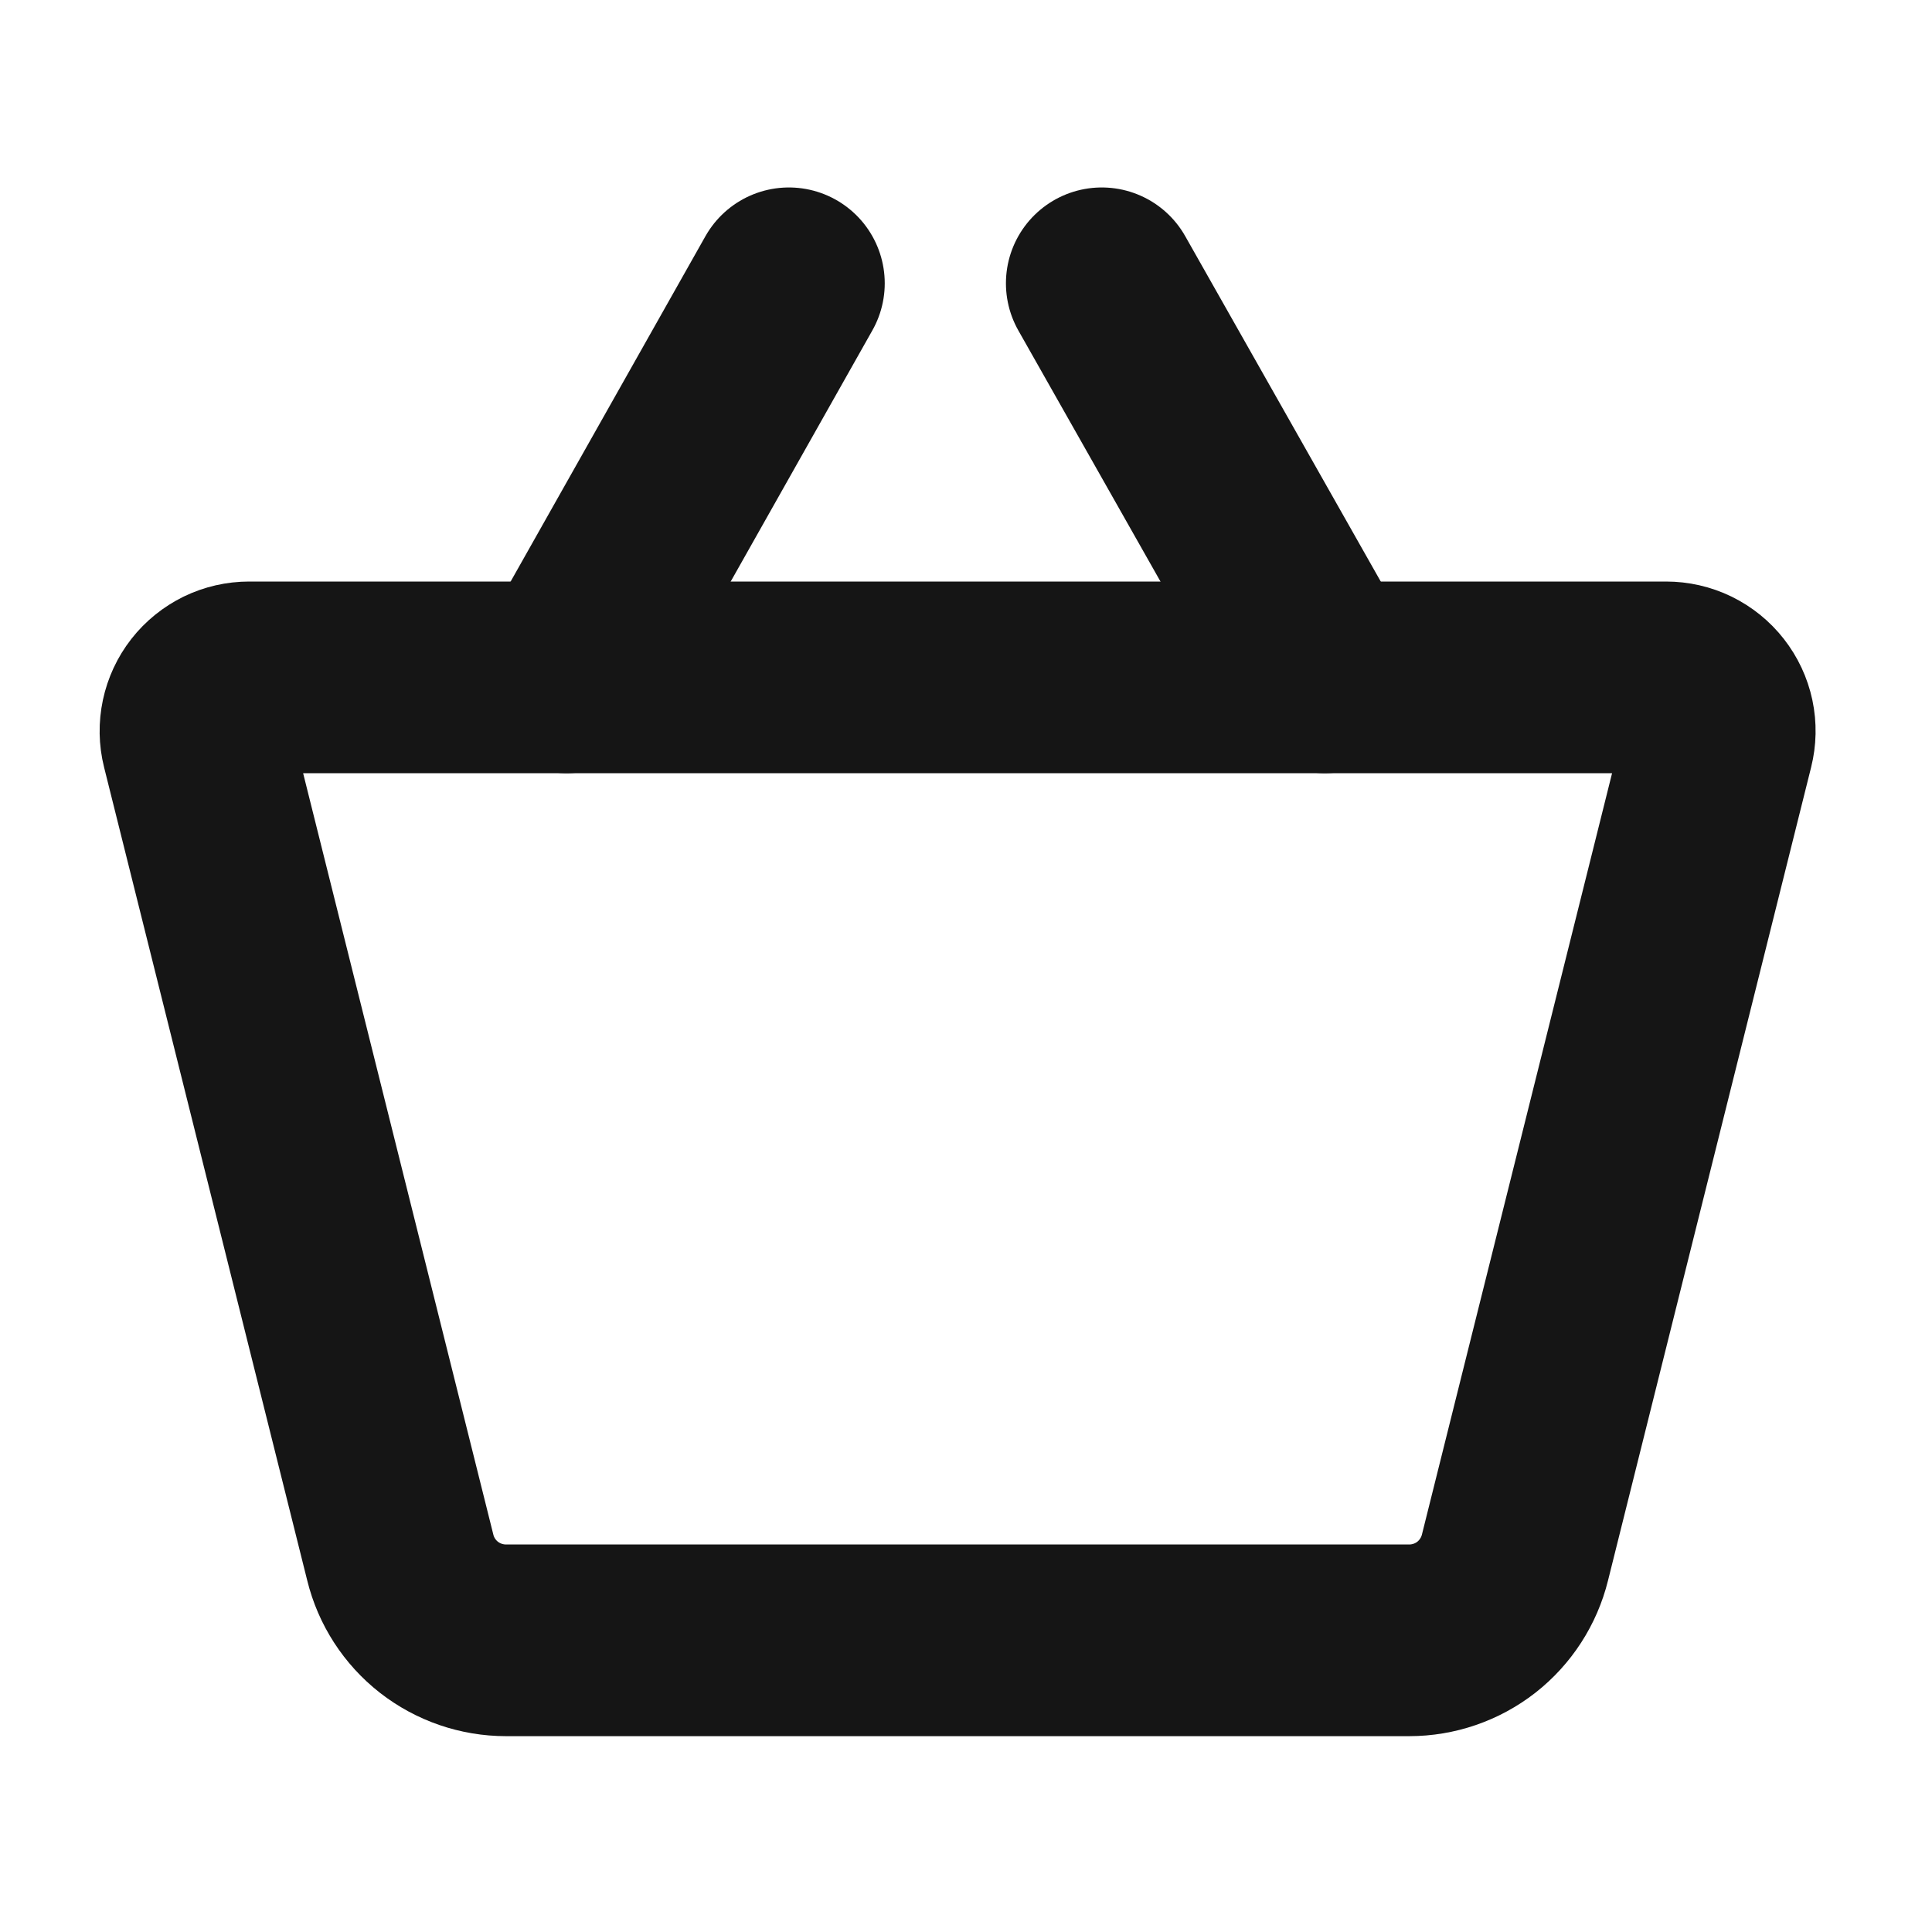
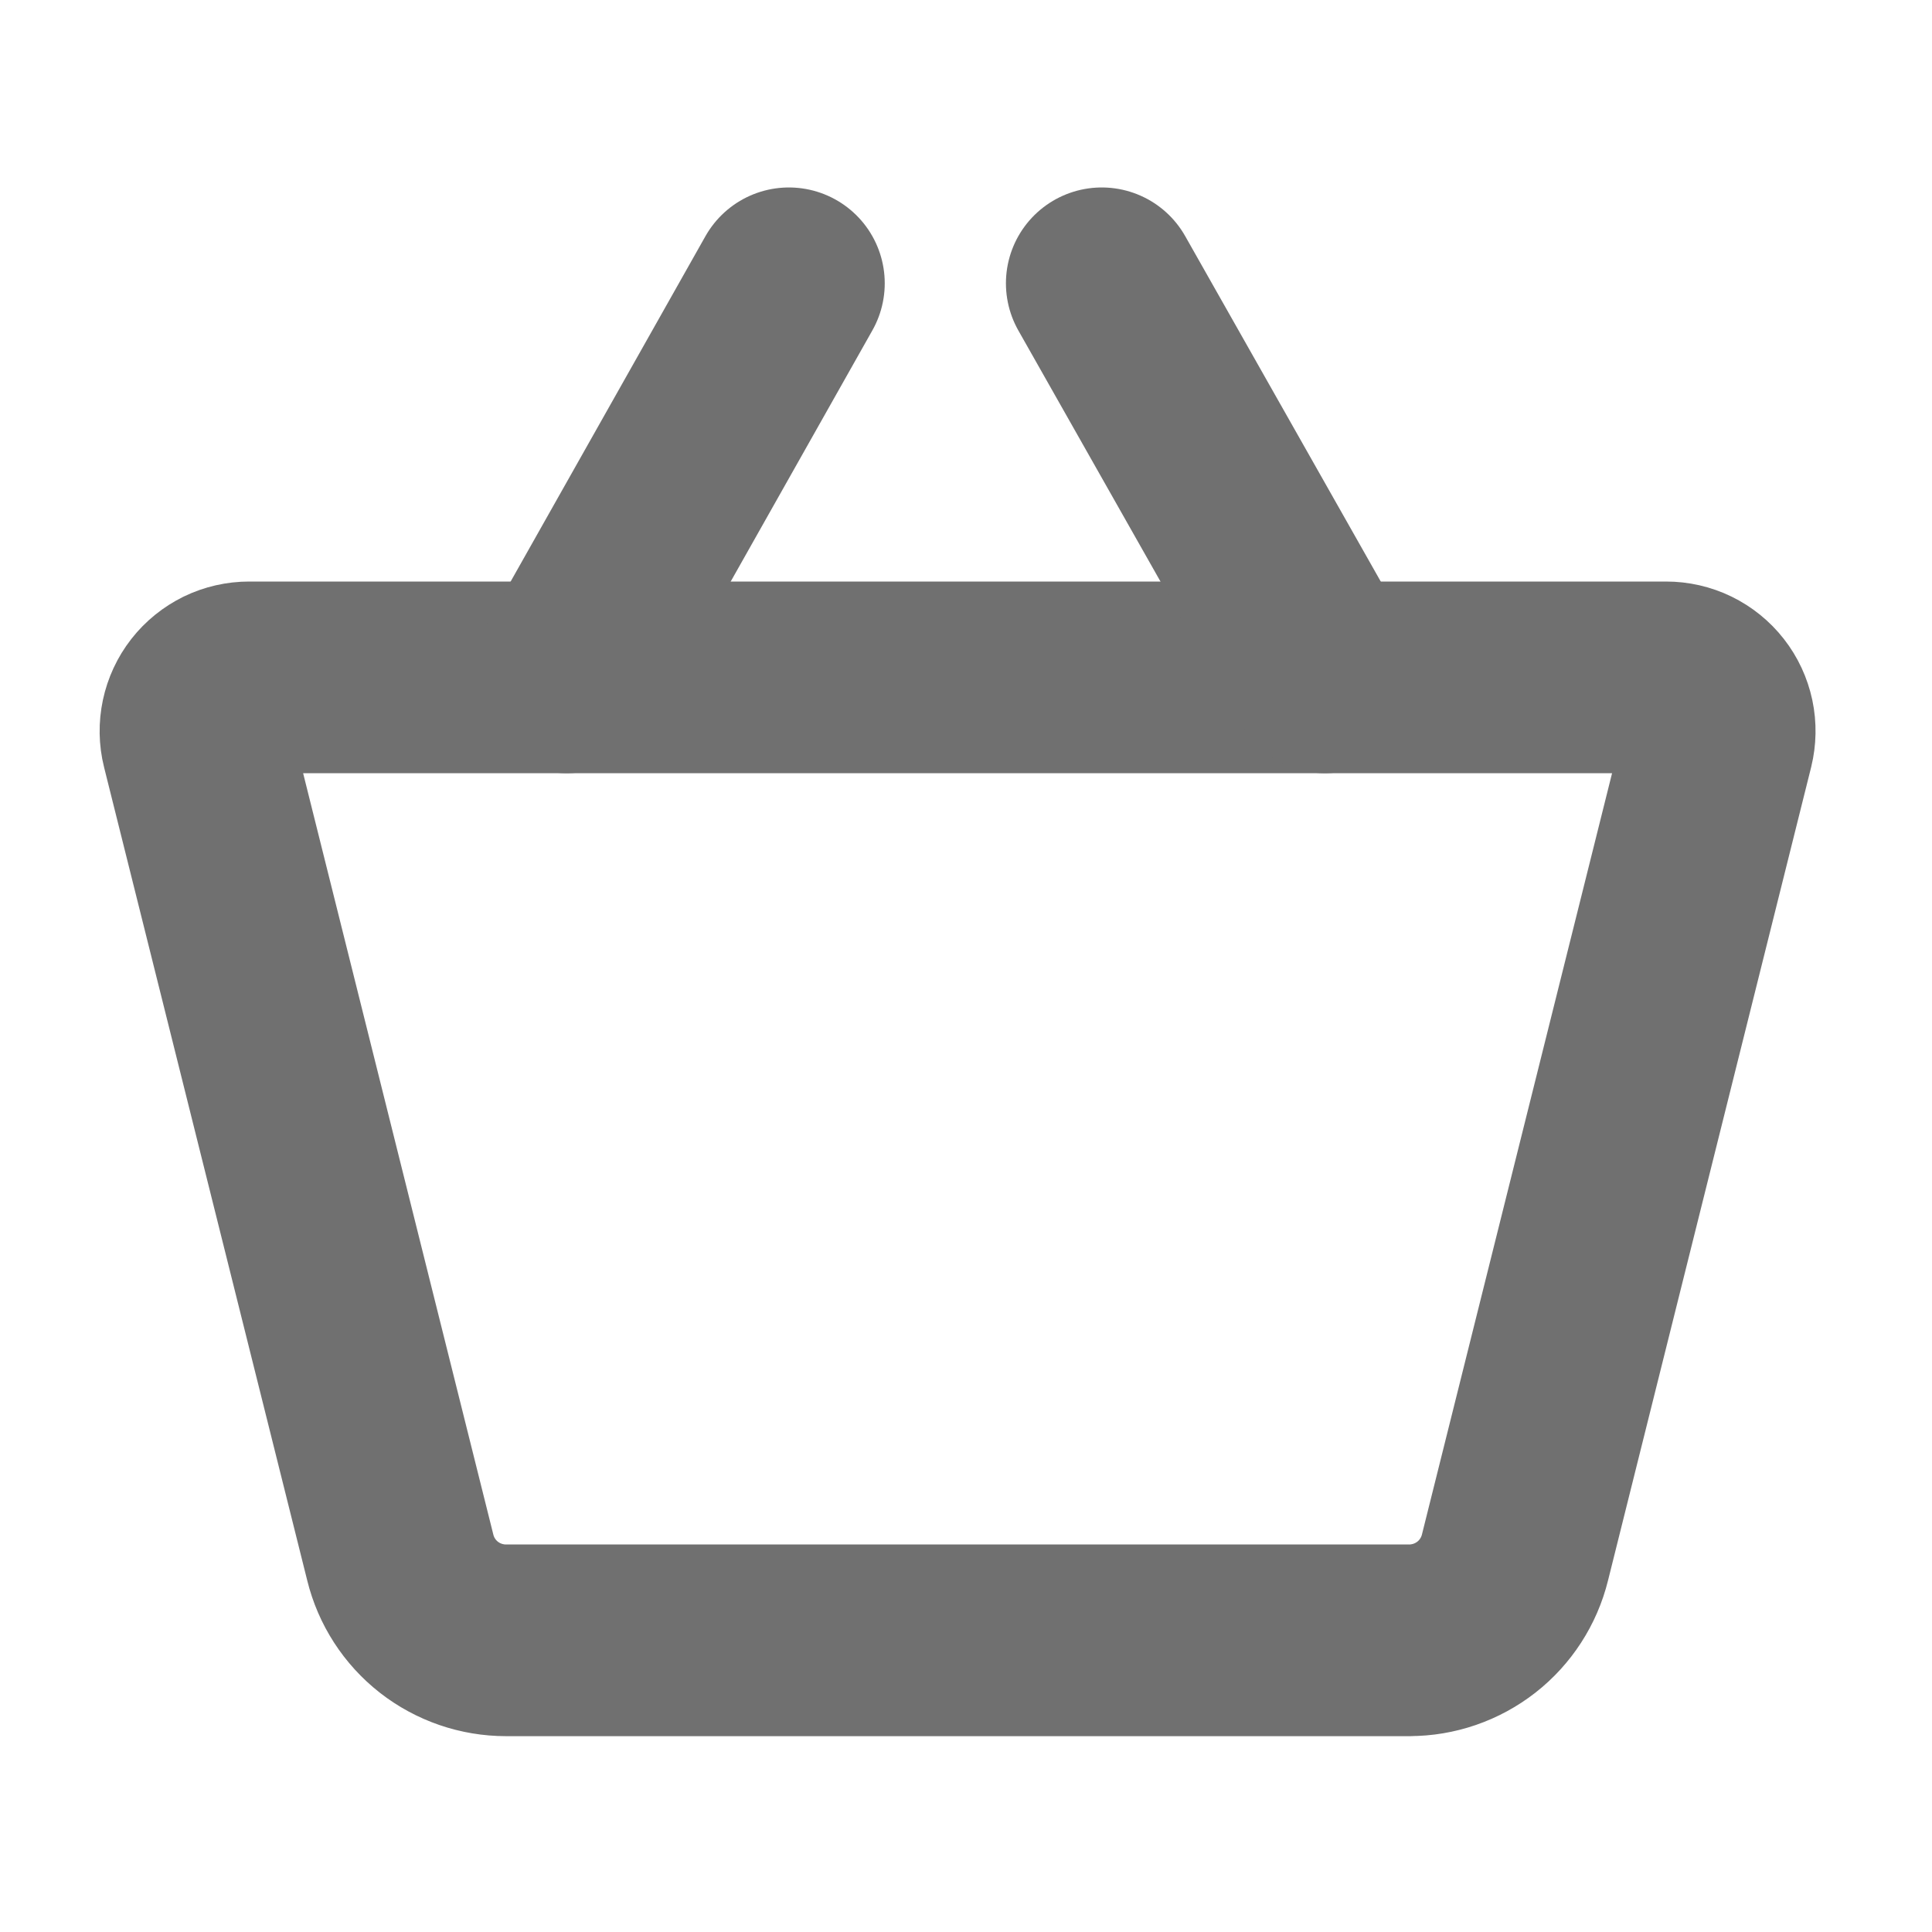
- <svg xmlns="http://www.w3.org/2000/svg" width="33" height="33" viewBox="0 0 33 33" fill="none">
-   <path d="M24.07 28.018H8.644C8.228 28.018 7.824 27.879 7.496 27.623C7.168 27.366 6.936 27.007 6.837 26.603L3.366 12.709C3.332 12.574 3.33 12.433 3.359 12.296C3.388 12.16 3.447 12.032 3.533 11.922C3.619 11.812 3.729 11.724 3.854 11.662C3.98 11.601 4.117 11.57 4.257 11.57H28.457C28.596 11.57 28.734 11.601 28.859 11.662C28.985 11.724 29.094 11.812 29.18 11.922C29.266 12.032 29.326 12.16 29.355 12.296C29.384 12.433 29.381 12.574 29.347 12.709L25.877 26.603C25.777 27.007 25.545 27.366 25.218 27.623C24.89 27.879 24.486 28.018 24.07 28.018V28.018Z" stroke="#151515" stroke-width="3.274" stroke-linecap="round" stroke-linejoin="round" />
-   <path d="M13.475 4.839L9.678 11.57" stroke="#151515" stroke-width="3.274" stroke-linecap="round" stroke-linejoin="round" />
-   <path d="M18.819 4.839L22.63 11.57" stroke="#151515" stroke-width="3.274" stroke-linecap="round" stroke-linejoin="round" />
+ <svg xmlns="http://www.w3.org/2000/svg" width="33" height="33" viewBox="0 0 33 33" fill="none" version="1.1" id="svg8">
+   <defs id="defs12" />
+   <path d="M 24.07,28.018 H 8.644 C 8.228,28.018 7.824,27.879 7.496,27.623 7.168,27.366 6.936,27.007 6.837,26.603 L 3.366,12.709 C 3.332,12.574 3.33,12.433 3.359,12.296 3.388,12.16 3.447,12.032 3.533,11.922 3.619,11.812 3.729,11.724 3.854,11.662 3.98,11.601 4.117,11.57 4.257,11.57 H 28.457 c 0.139,-2e-4 0.277,0.031 0.402,0.092 0.125,0.061 0.235,0.15 0.321,0.26 0.086,0.11 0.145,0.238 0.174,0.374 0.029,0.136 0.026,0.278 -0.007,0.413 L 28.023,18.01 25.877,26.603 c -0.1,0.404 -0.332,0.763 -0.659,1.019 -0.328,0.256 -0.732,0.396 -1.148,0.395 z" stroke="#151515" stroke-width="3.274" stroke-linecap="round" stroke-linejoin="round" id="path2" style="stroke:#707070;stroke-opacity:1" />
+   <path d="M13.475 4.839L9.678 11.57" stroke="#151515" stroke-width="3.274" stroke-linecap="round" stroke-linejoin="round" id="path4" style="stroke:#707070;stroke-opacity:1" />
+   <path d="M18.819 4.839L22.63 11.57" stroke="#151515" stroke-width="3.274" stroke-linecap="round" stroke-linejoin="round" id="path6" style="stroke:#707070;stroke-opacity:1" />
</svg>
